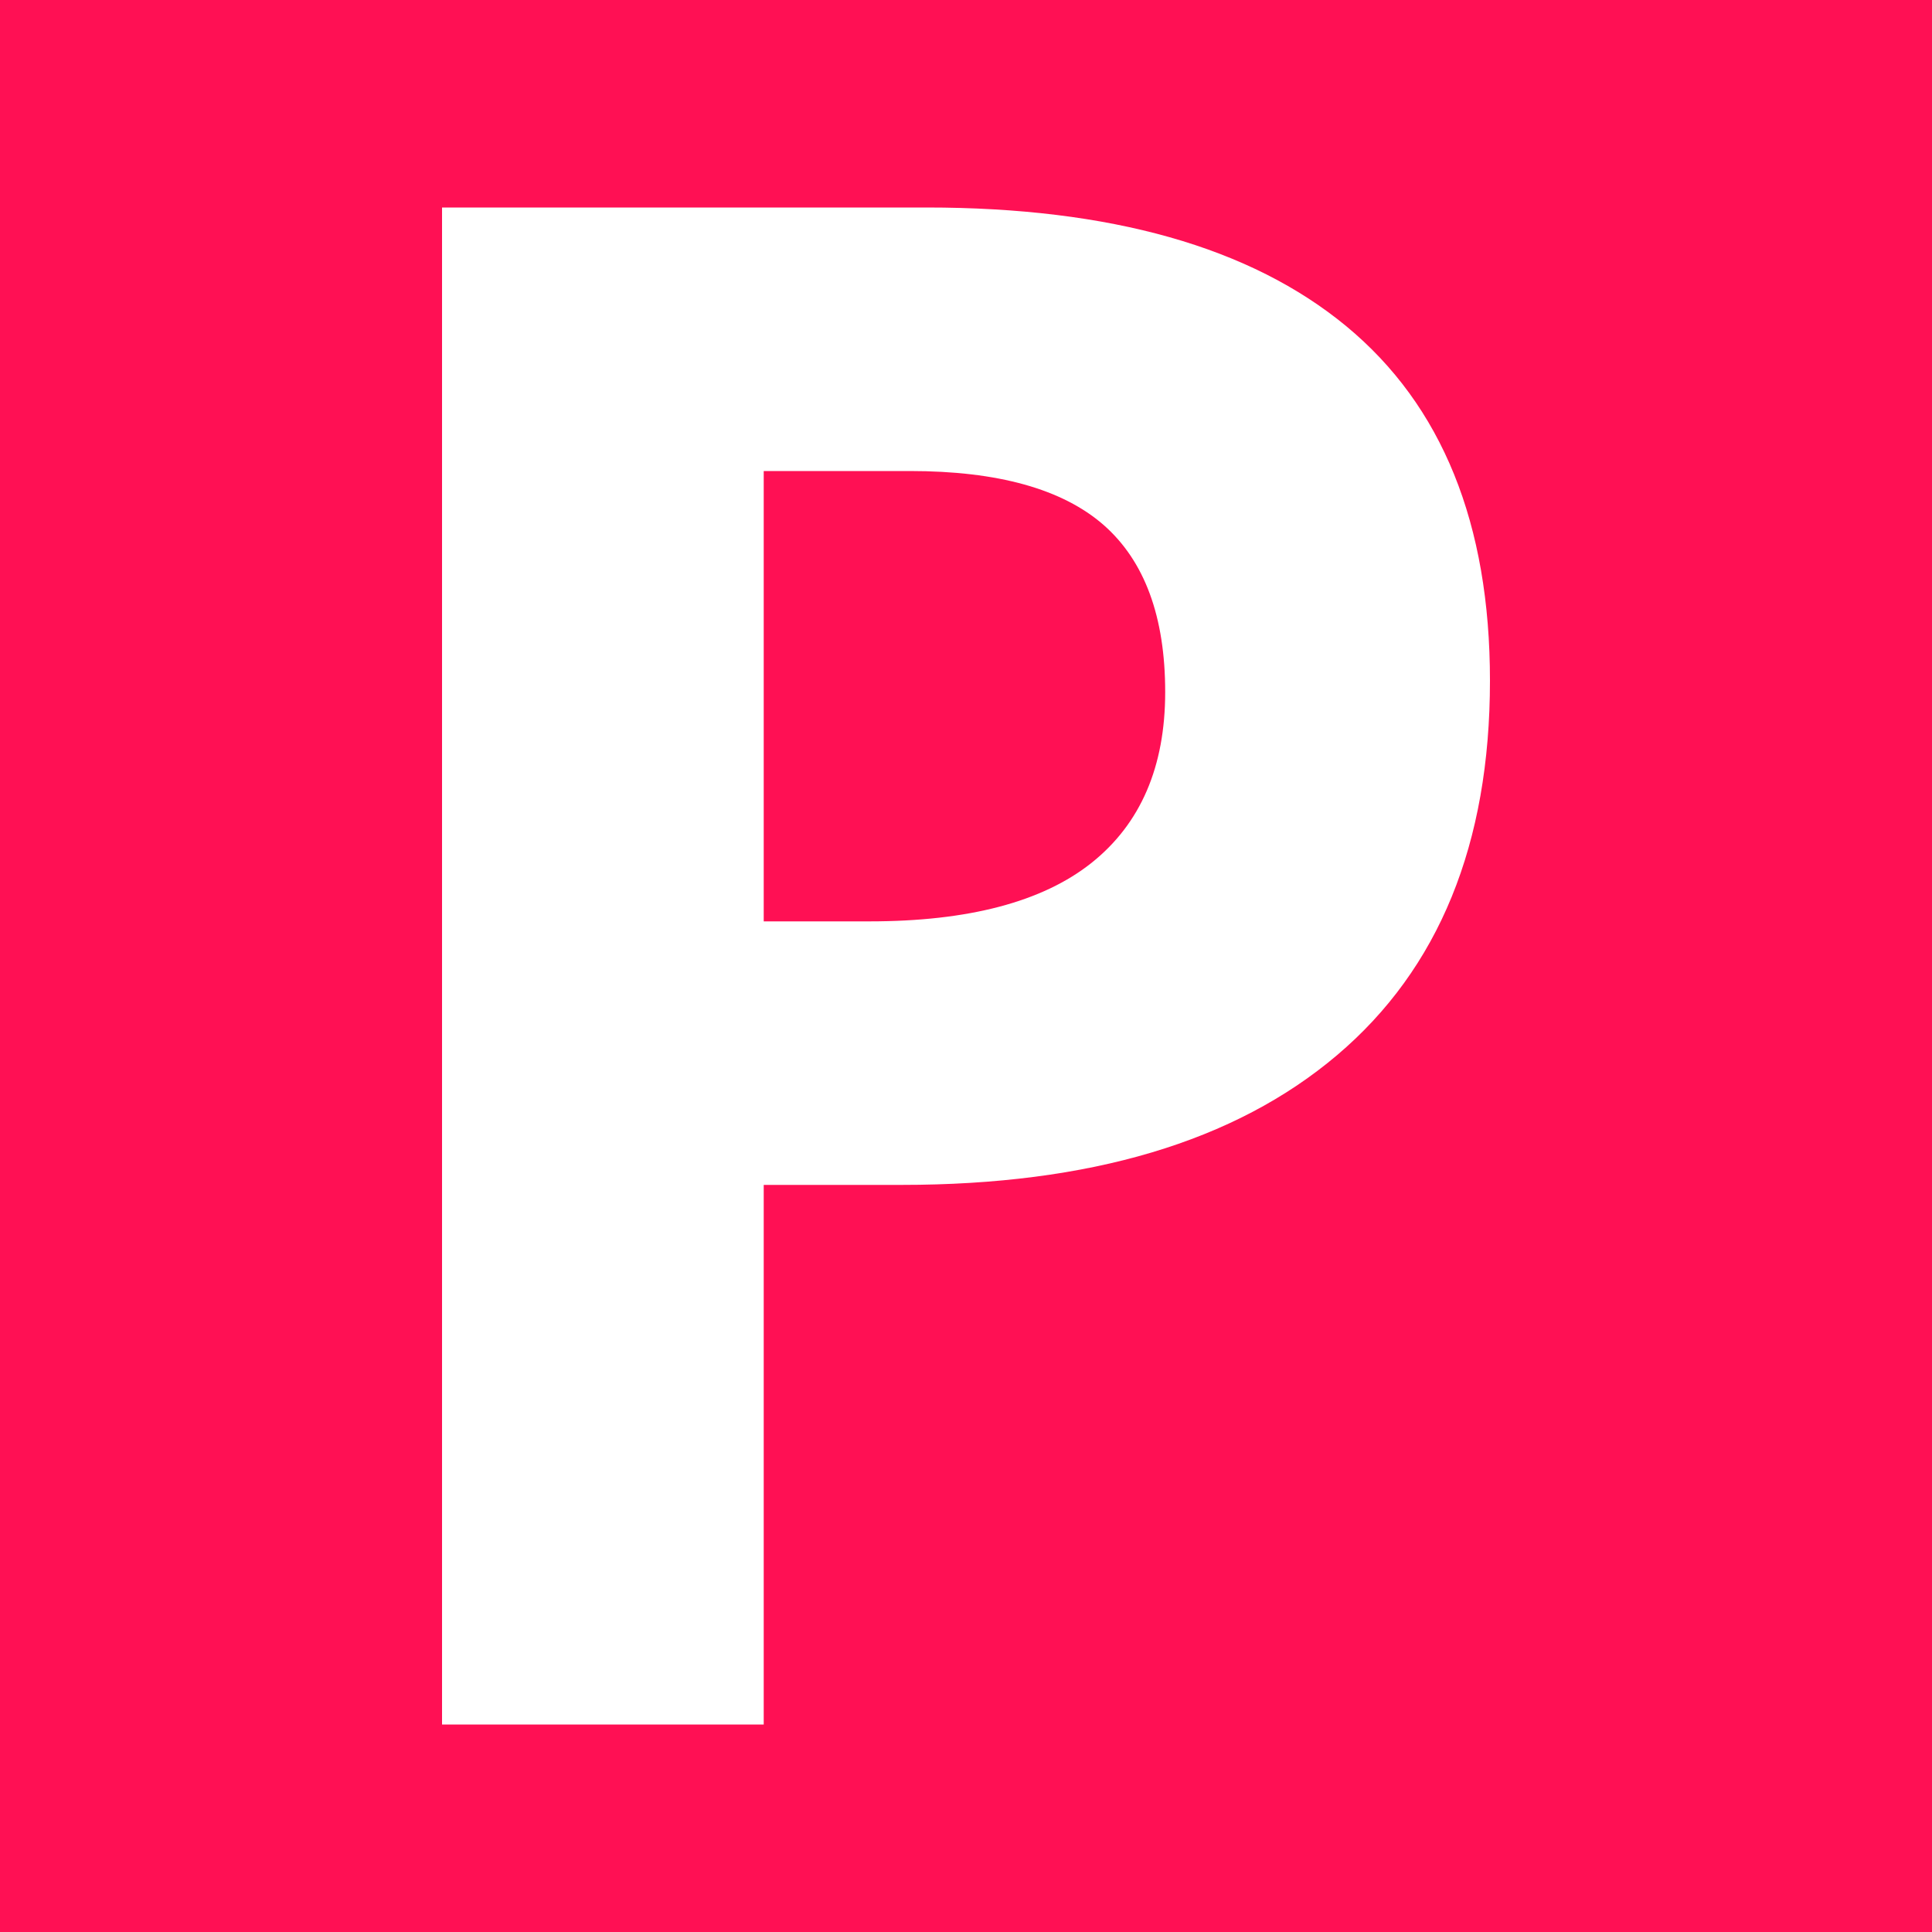
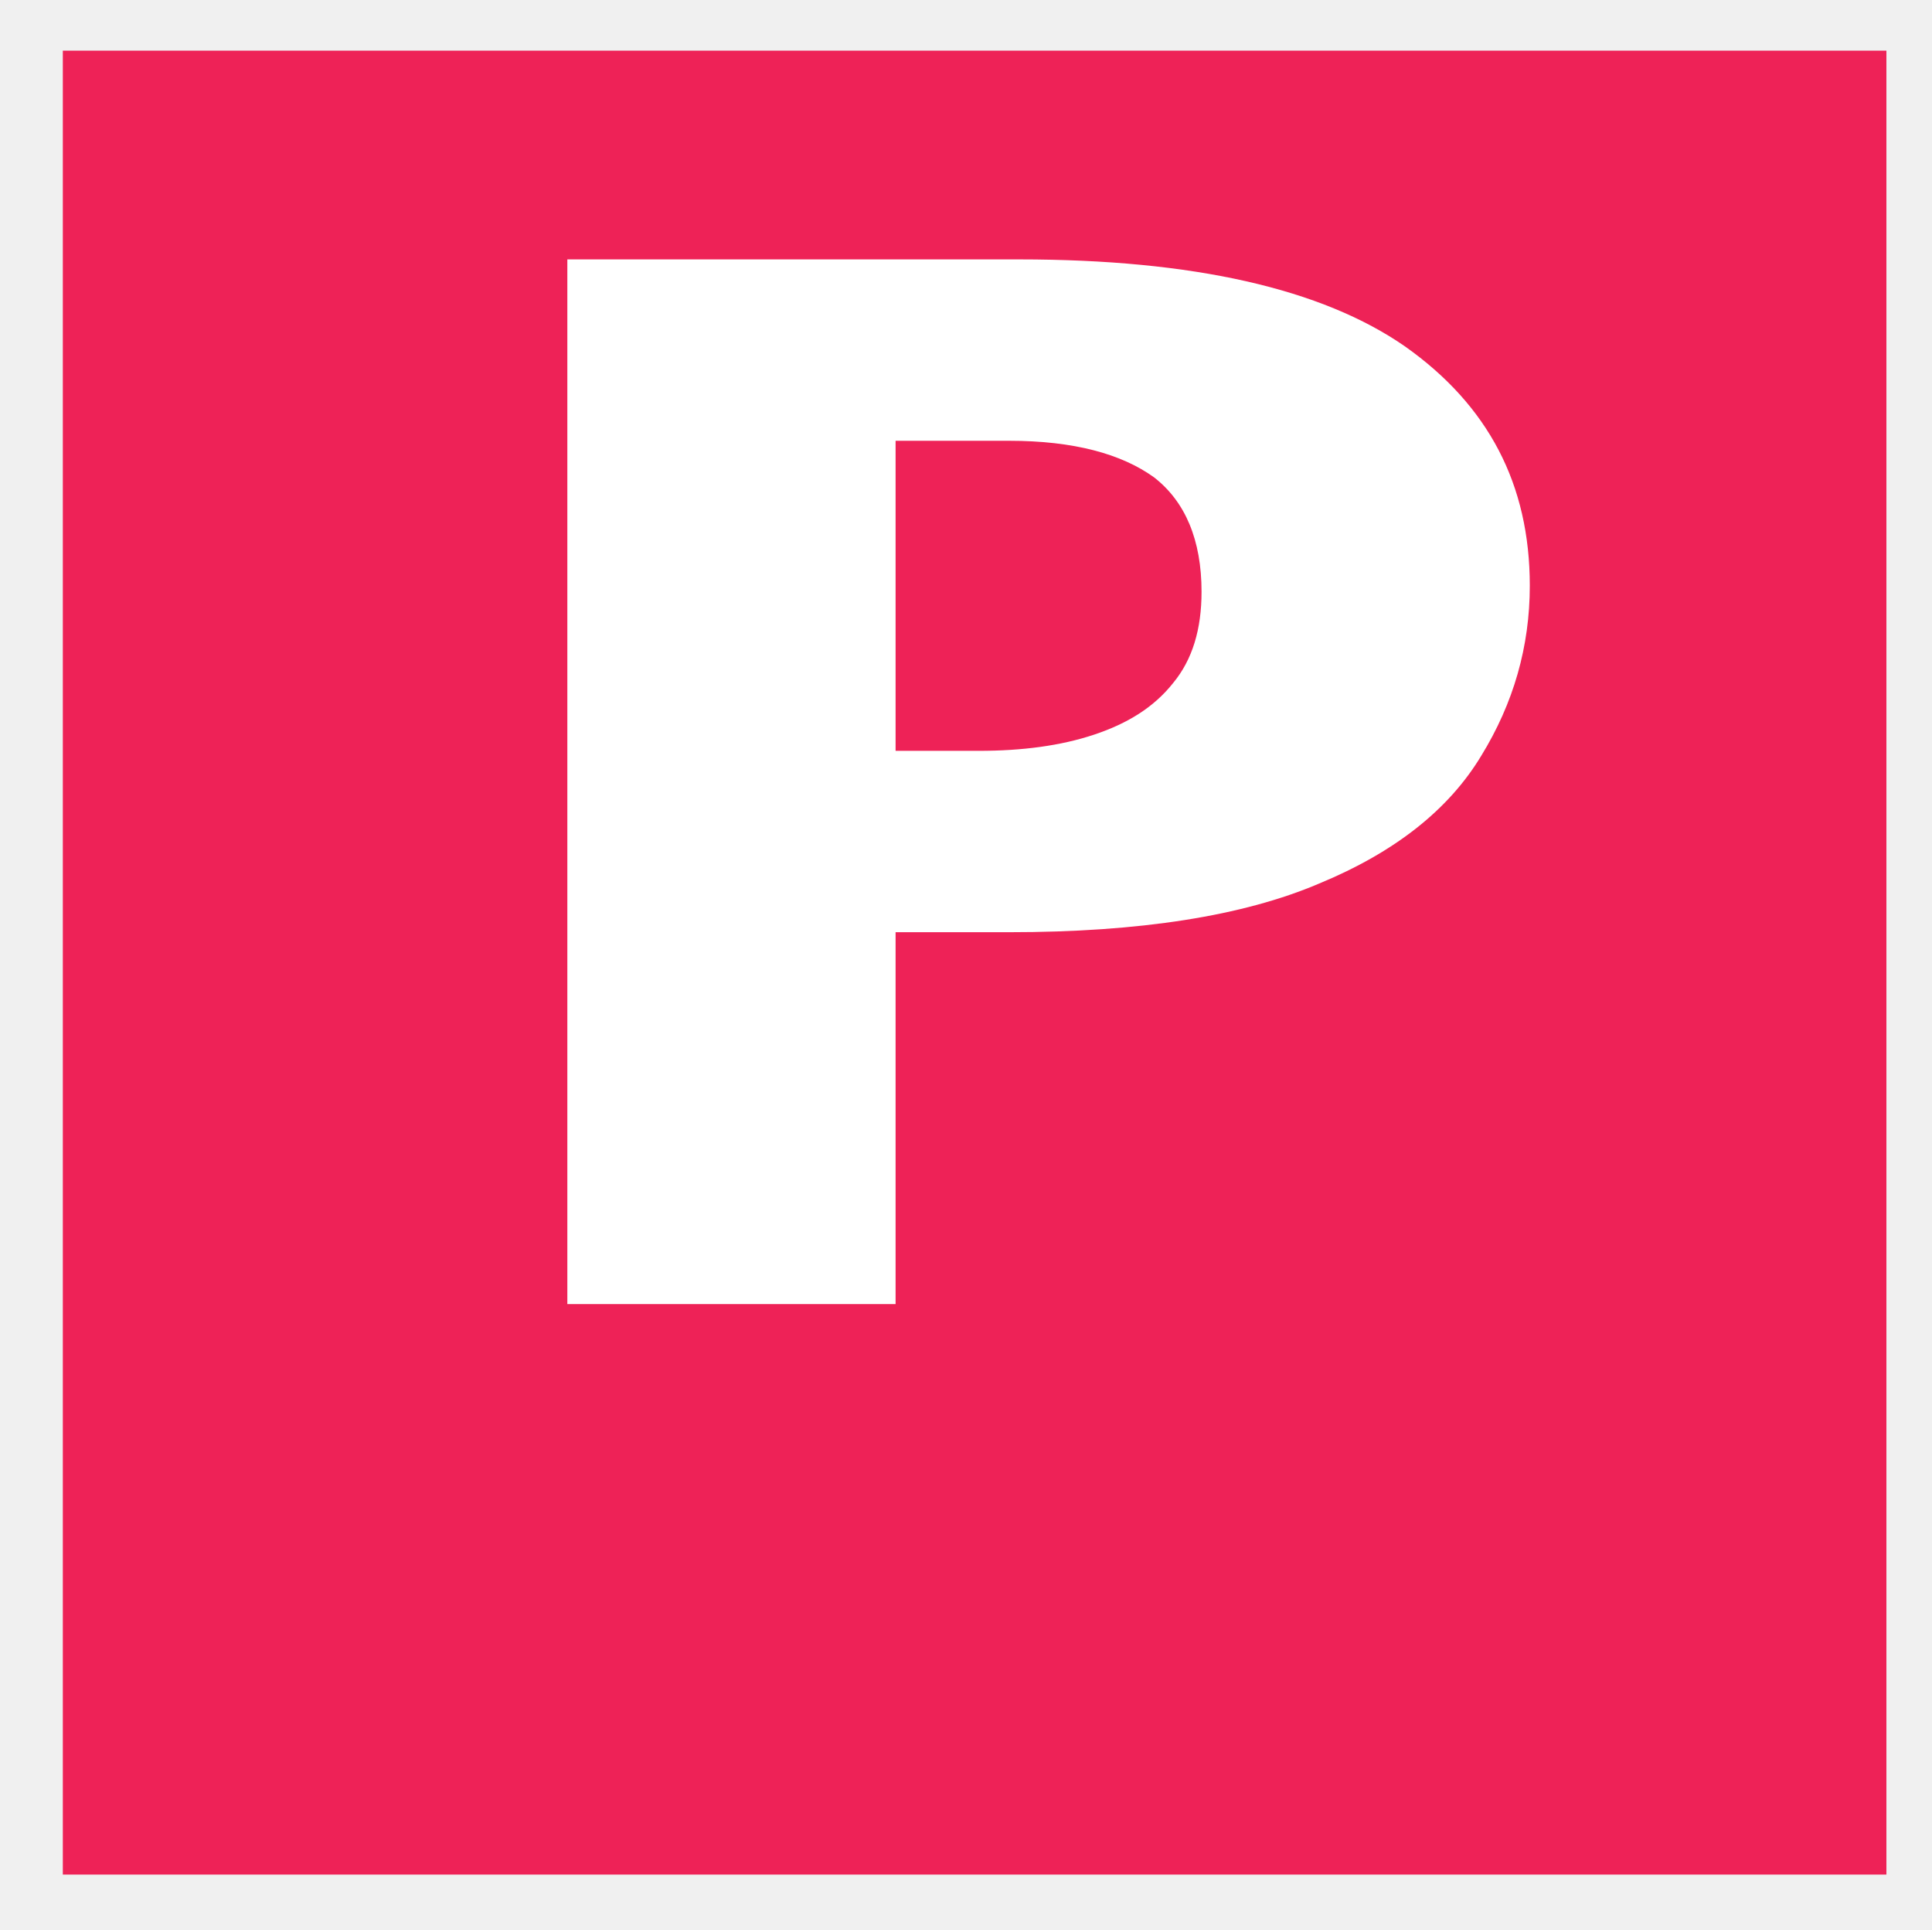
- <svg xmlns="http://www.w3.org/2000/svg" width="256" height="256" viewBox="0 0 100 100">
-   <rect width="100" height="100" rx="0" fill="#ff1054" />
-   <path fill="#fff" d="M39.53 24.38L39.53 47.69L45.00 47.69Q52.69 47.69 56.50 44.66Q60.31 41.62 60.31 35.82L60.31 35.82Q60.31 29.97 57.12 27.17Q53.92 24.38 47.10 24.38L47.10 24.38L39.53 24.38ZM77.12 35.23L77.12 35.23Q77.12 47.91 69.20 54.62Q61.28 61.33 46.67 61.33L46.67 61.33L39.53 61.33L39.53 89.26L22.88 89.26L22.88 10.74L47.96 10.74Q62.25 10.74 69.69 16.89Q77.12 23.04 77.12 35.23Z" />
+ <svg xmlns="http://www.w3.org/2000/svg" version="1.1" id="Layer_2" x="0px" y="0px" viewBox="0 0 190.7 190.4" style="enable-background:new 0 0 190.7 190.4;" xml:space="preserve">
+   <style type="text/css">
+ 	.st0{fill:#EE2257;}
+ 	.st1{fill:#FFFFFF;}
+ </style>
+   <rect x="6.2" y="5" class="st0" width="180" height="180" />
+   <g>
+     <g>
+       <path class="st1" d="M100.6,25.6c17.2,0,29.9,2.9,38.1,8.6C146.9,40,151,47.8,151,57.8c0,6-1.6,11.6-4.8,16.8    c-3.2,5.3-8.5,9.5-16,12.6c-7.5,3.2-17.7,4.8-30.6,4.8H88.4v36.7H56V25.6H100.6z M99.6,43.5H88.4v30.6h8.2c4.3,0,8.1-0.5,11.4-1.6    c3.3-1.1,5.9-2.7,7.8-5.1c1.9-2.3,2.8-5.3,2.8-9c0-5.1-1.6-8.9-4.7-11.3C110.7,44.8,106,43.5,99.6,43.5z" />
+     </g>
+   </g>
</svg>
